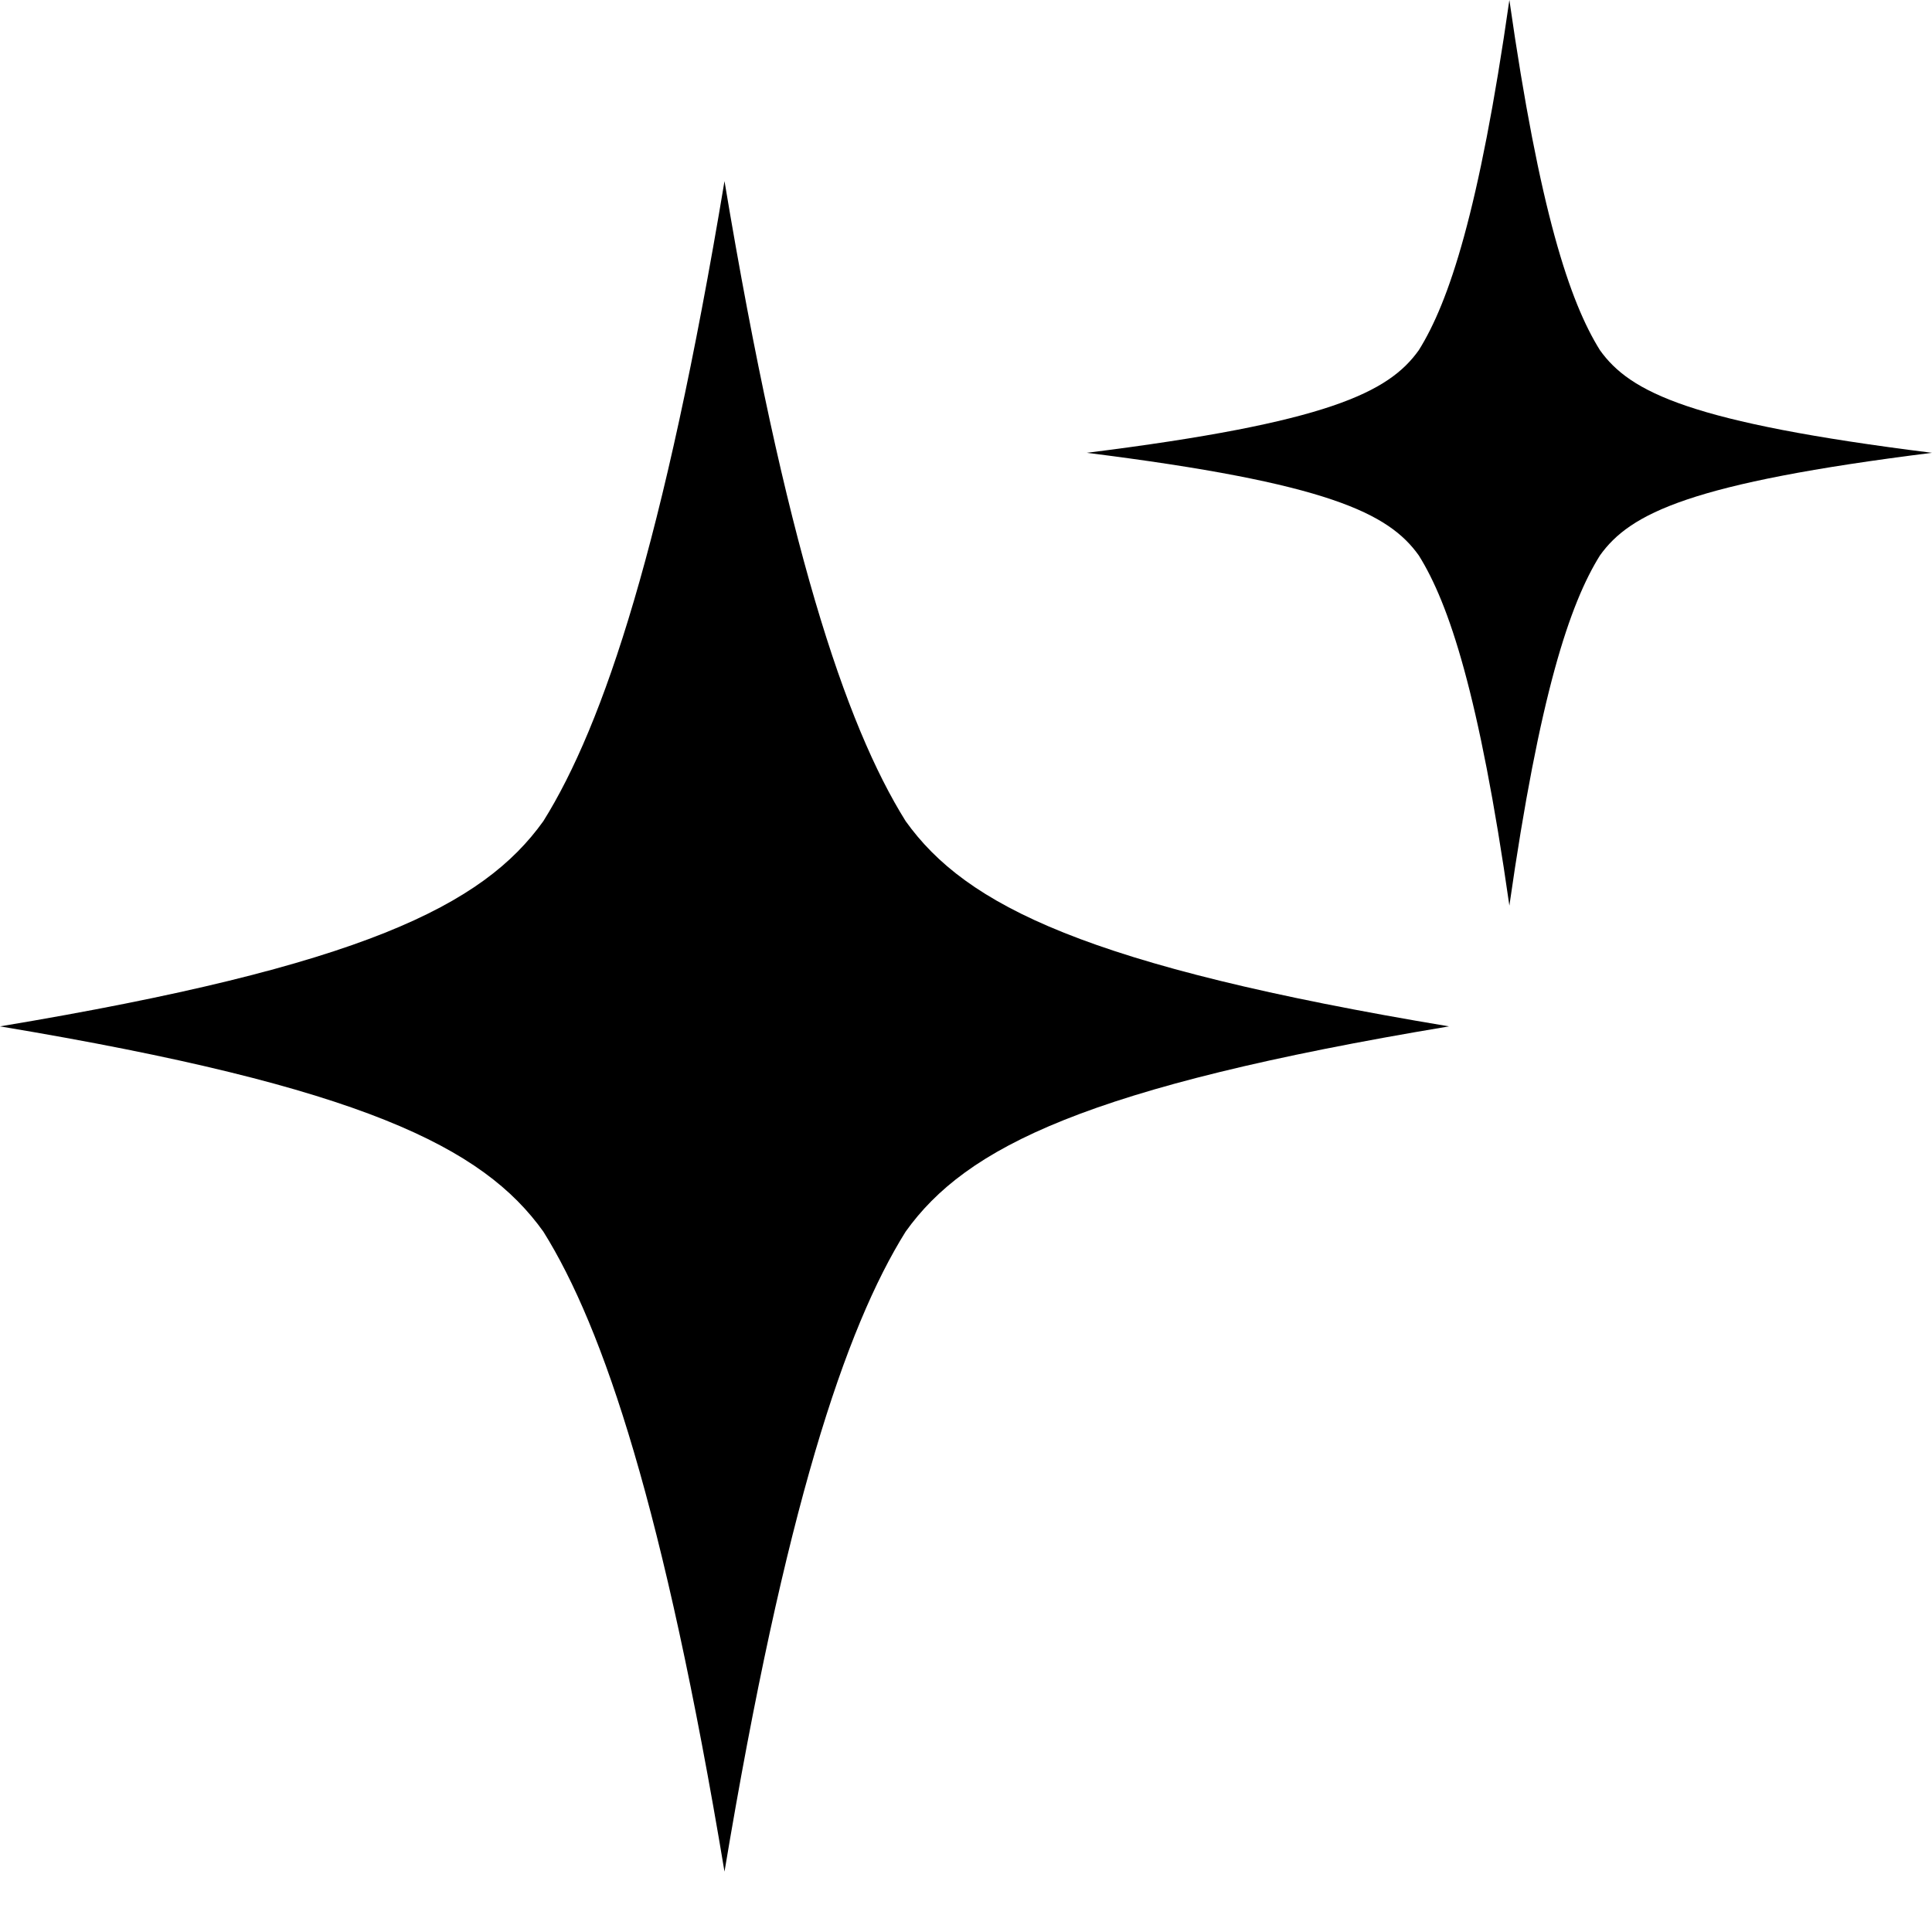
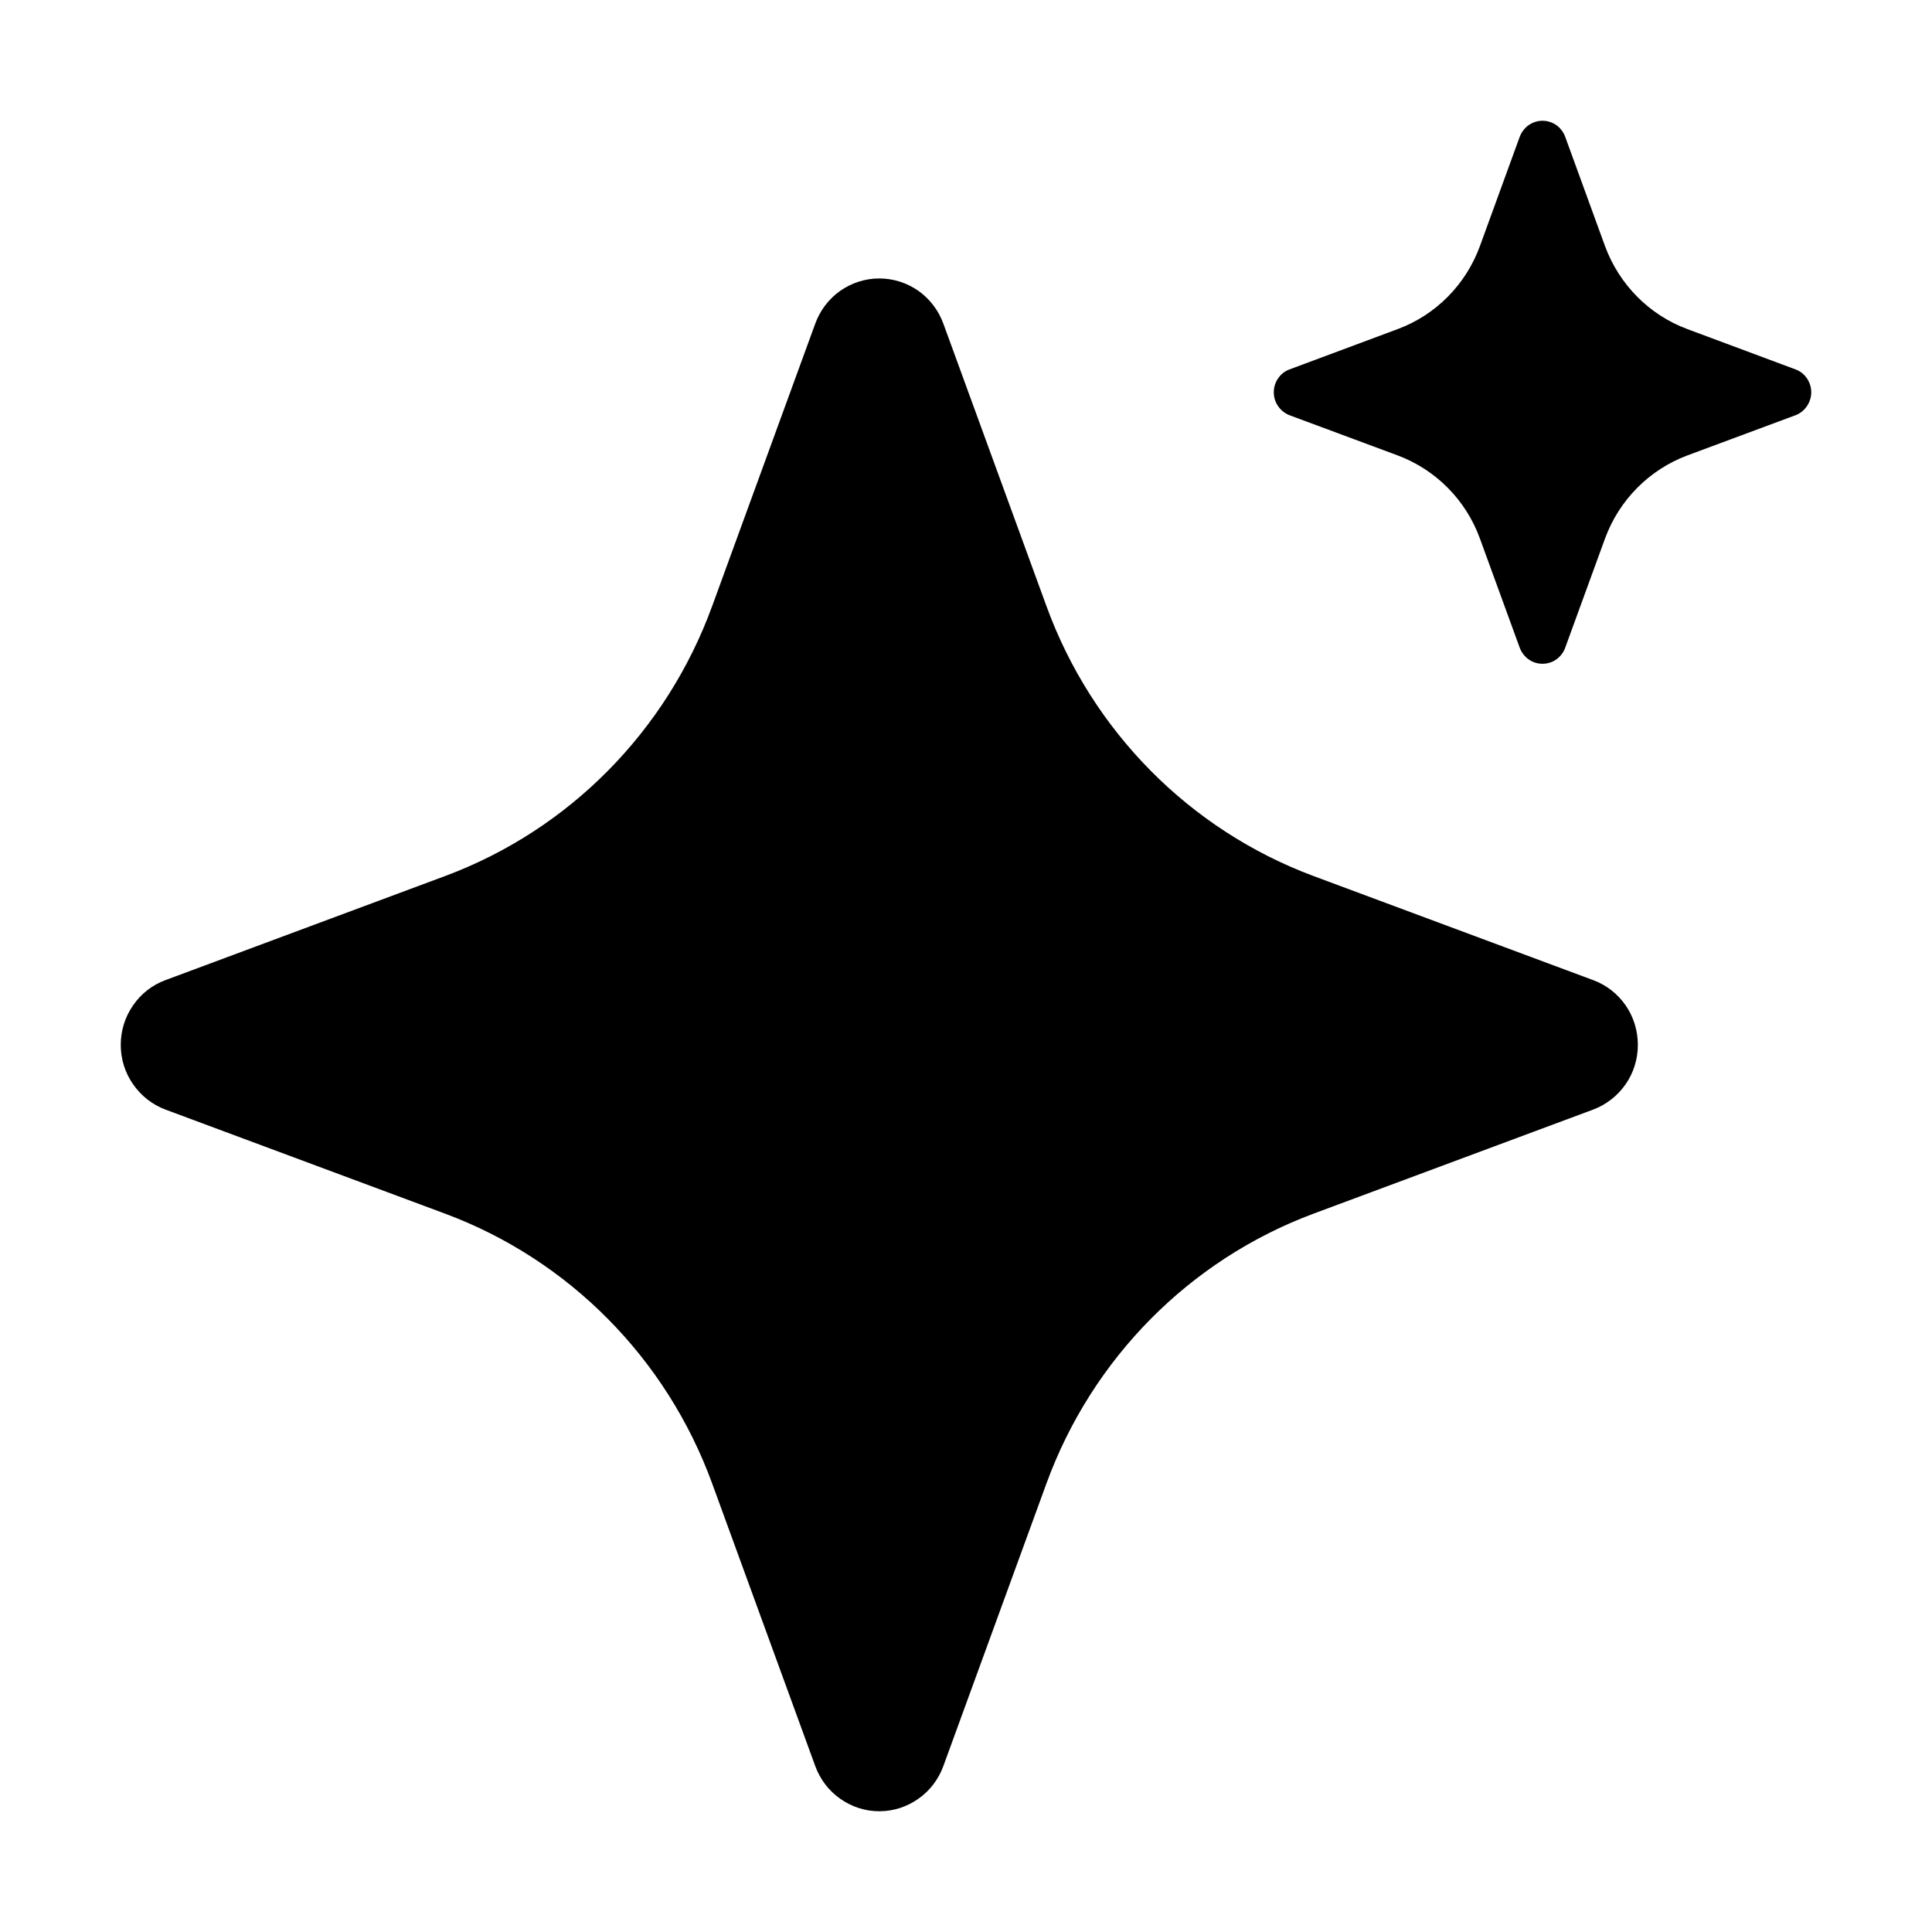
<svg xmlns="http://www.w3.org/2000/svg" width="16" height="16" viewBox="0 0 16 16" fill="none">
-   <path d="M6 1.5C6.5 4.5 7 6 7.5 6.8C8 7.5 9 8 12 8.5C9 9 8 9.5 7.5 10.2C7 11 6.5 12.5 6 15.5C5.5 12.5 5 11 4.5 10.2C4 9.5 3 9 0 8.5C3 8 4 7.5 4.5 6.8C5 6 5.5 4.5 6 1.5Z" fill="currentColor" />
-   <path d="M12.5 0C12.75 1.75 13 2.5 13.25 2.9C13.5 3.25 14 3.5 16 3.75C14 4 13.5 4.25 13.25 4.6C13 5 12.75 5.75 12.5 7.5C12.25 5.75 12 5 11.75 4.6C11.5 4.25 11 4 9 3.75C11 3.5 11.5 3.25 11.75 2.9C12 2.5 12.25 1.75 12.5 0Z" fill="currentColor" />
+   <path d="M7.282 2.306C7.398 2.306 7.51 2.342 7.605 2.408C7.7 2.475 7.772 2.57 7.812 2.679L8.666 5.019C9.044 6.056 9.853 6.873 10.878 7.255L13.194 8.117C13.303 8.157 13.396 8.23 13.463 8.326C13.529 8.422 13.564 8.536 13.564 8.653C13.564 8.77 13.529 8.884 13.463 8.979C13.396 9.075 13.303 9.148 13.194 9.189L10.878 10.051C9.853 10.433 9.044 11.25 8.666 12.286L7.812 14.627C7.772 14.736 7.7 14.831 7.605 14.897C7.51 14.964 7.398 15 7.282 15C7.166 15 7.054 14.964 6.959 14.897C6.864 14.831 6.792 14.736 6.752 14.627L5.898 12.286C5.52 11.25 4.712 10.433 3.686 10.051L1.37 9.189C1.261 9.148 1.168 9.075 1.102 8.979C1.035 8.884 1 8.77 1 8.653C1 8.536 1.035 8.422 1.102 8.326C1.168 8.23 1.261 8.157 1.37 8.117L3.686 7.255C4.712 6.873 5.52 6.056 5.898 5.019L6.752 2.679C6.792 2.57 6.864 2.475 6.959 2.408C7.054 2.342 7.166 2.306 7.282 2.306ZM12.774 1C12.815 1 12.855 1.013 12.889 1.036C12.922 1.06 12.948 1.094 12.962 1.132L13.292 2.038C13.409 2.356 13.658 2.608 13.973 2.725L14.869 3.059C14.908 3.073 14.941 3.099 14.964 3.133C14.987 3.167 15 3.207 15 3.249C15 3.29 14.987 3.33 14.964 3.364C14.941 3.398 14.908 3.424 14.869 3.439L13.973 3.772C13.658 3.89 13.409 4.141 13.292 4.46L12.962 5.365C12.948 5.404 12.922 5.437 12.889 5.461C12.855 5.485 12.815 5.497 12.774 5.497C12.733 5.497 12.694 5.485 12.66 5.461C12.626 5.437 12.601 5.404 12.586 5.365L12.256 4.46C12.14 4.141 11.891 3.89 11.576 3.772L10.68 3.439C10.641 3.424 10.608 3.398 10.585 3.364C10.561 3.33 10.549 3.29 10.549 3.249C10.549 3.207 10.561 3.167 10.585 3.133C10.608 3.099 10.641 3.073 10.68 3.059L11.576 2.725C11.891 2.608 12.14 2.356 12.256 2.038L12.586 1.132C12.601 1.094 12.626 1.06 12.66 1.036C12.694 1.013 12.733 1 12.774 1Z" fill="currentColor" />
</svg>
